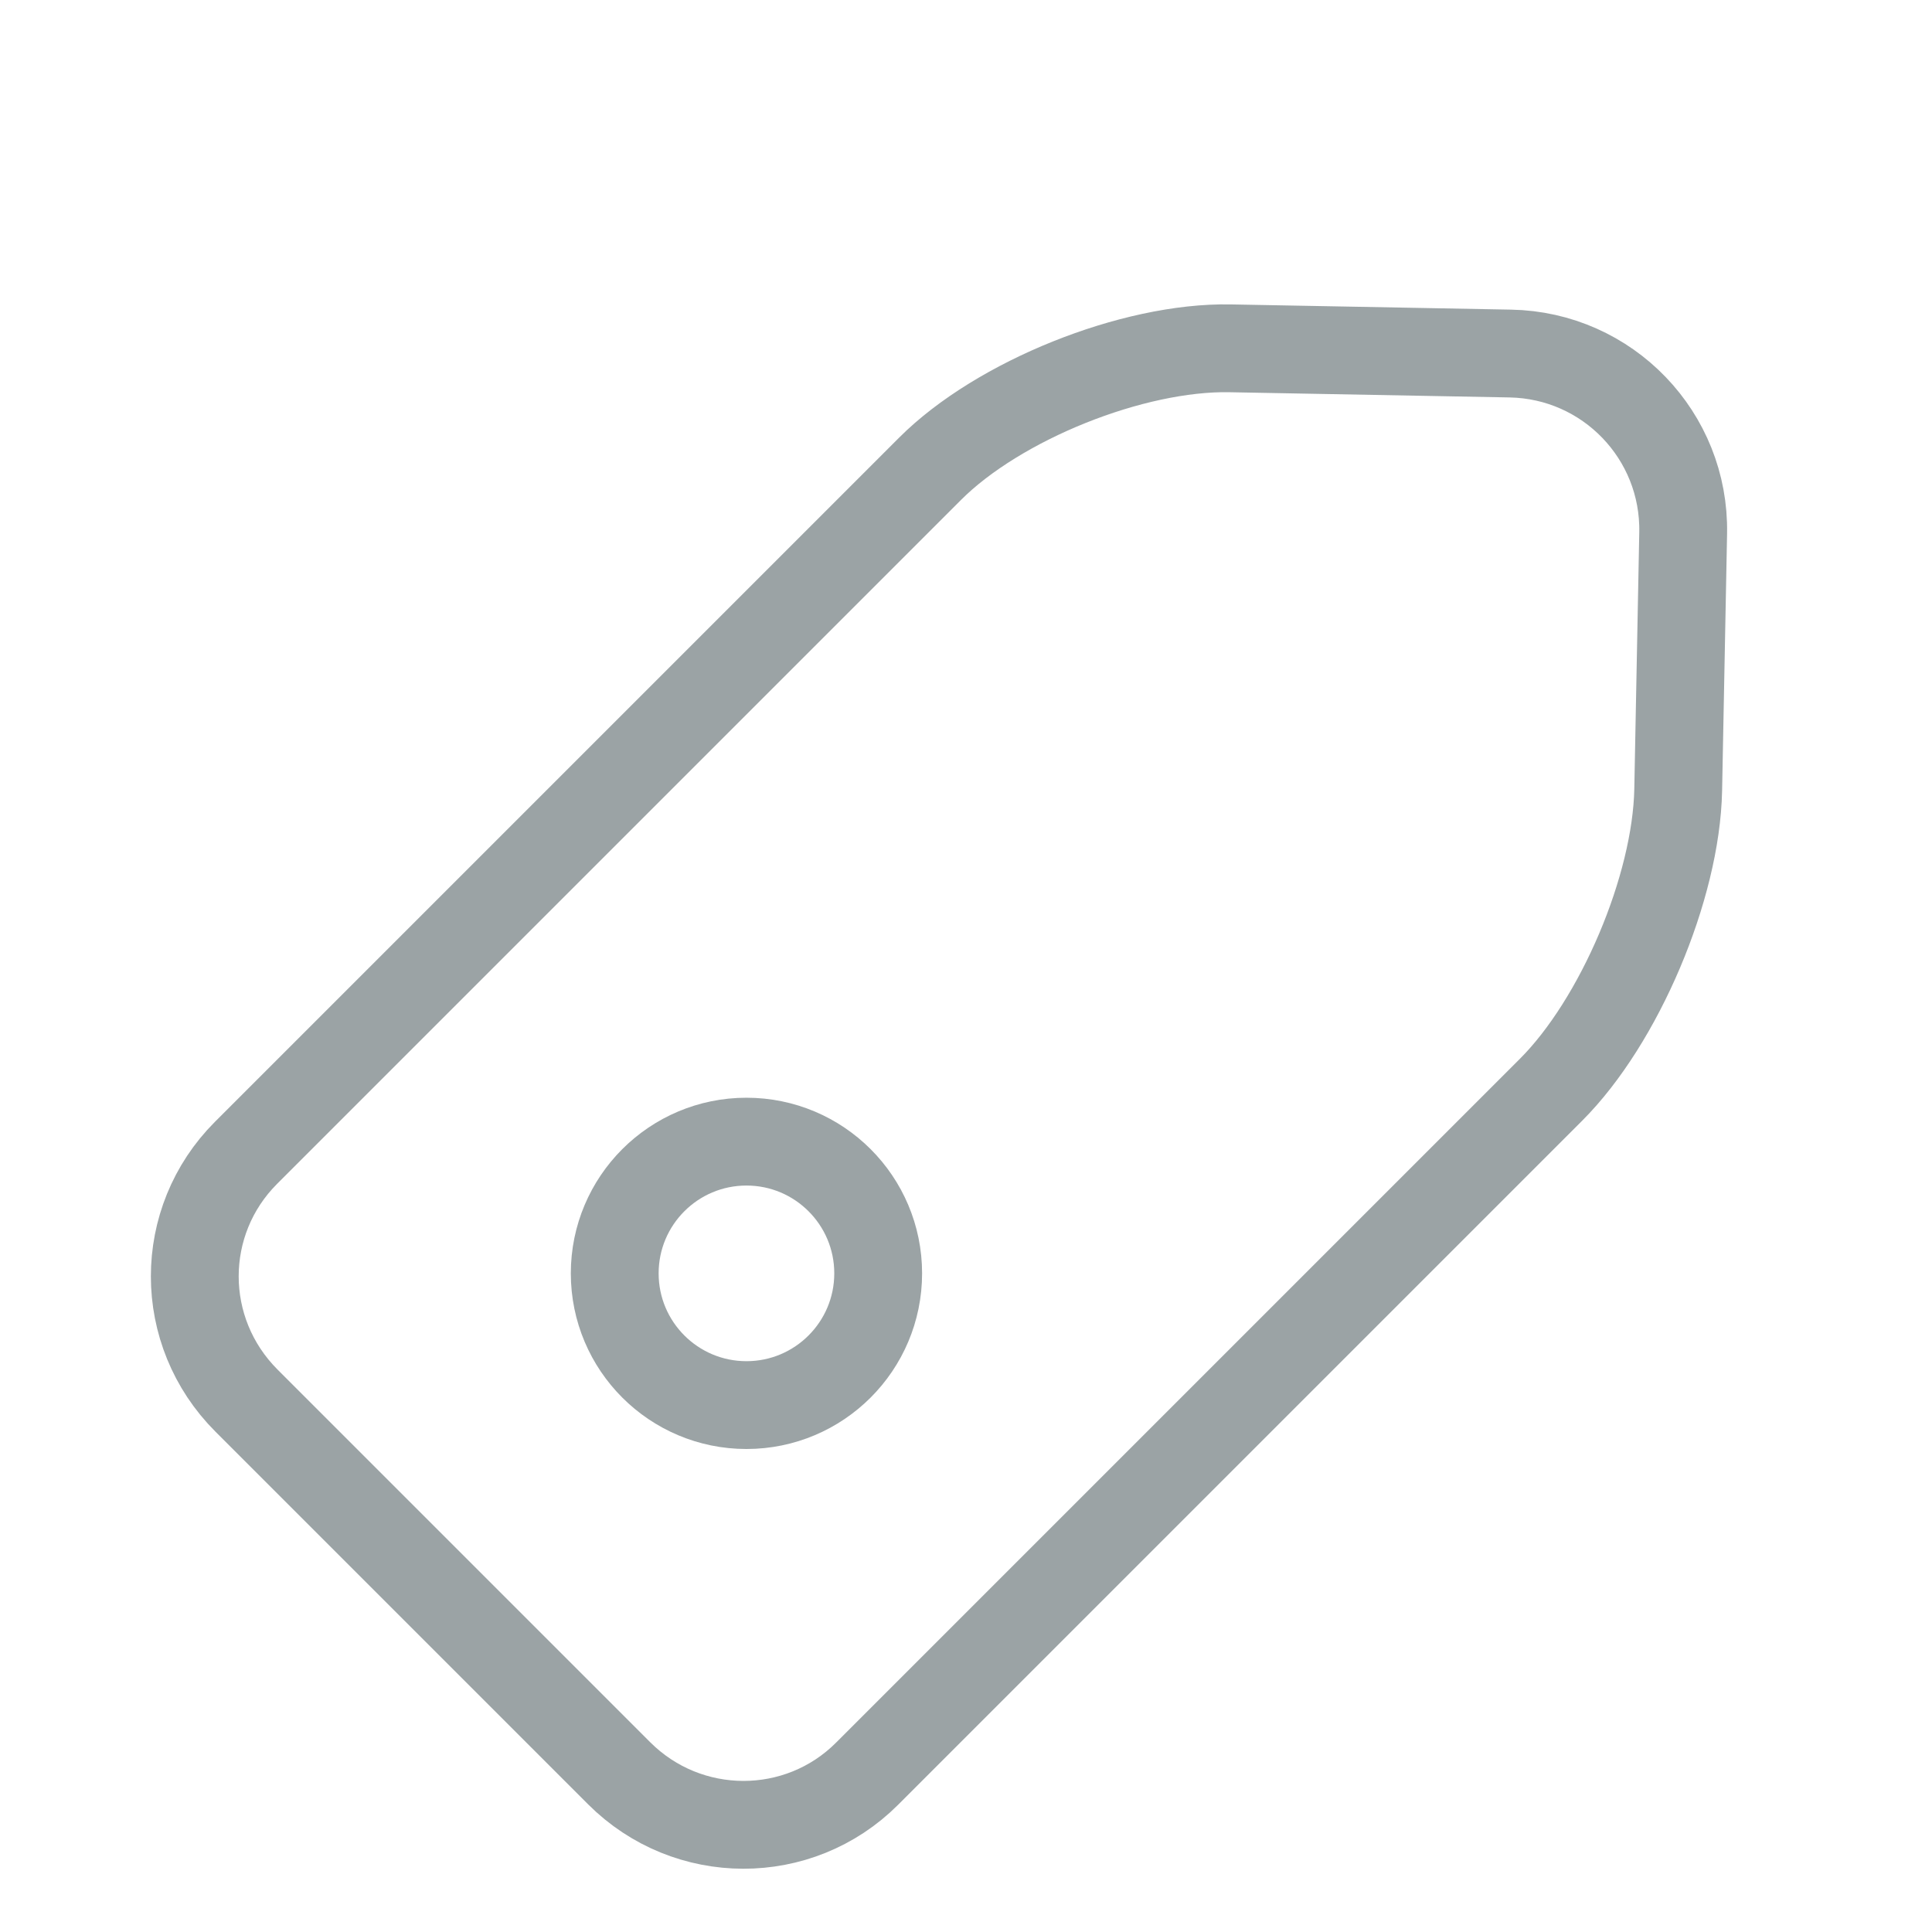
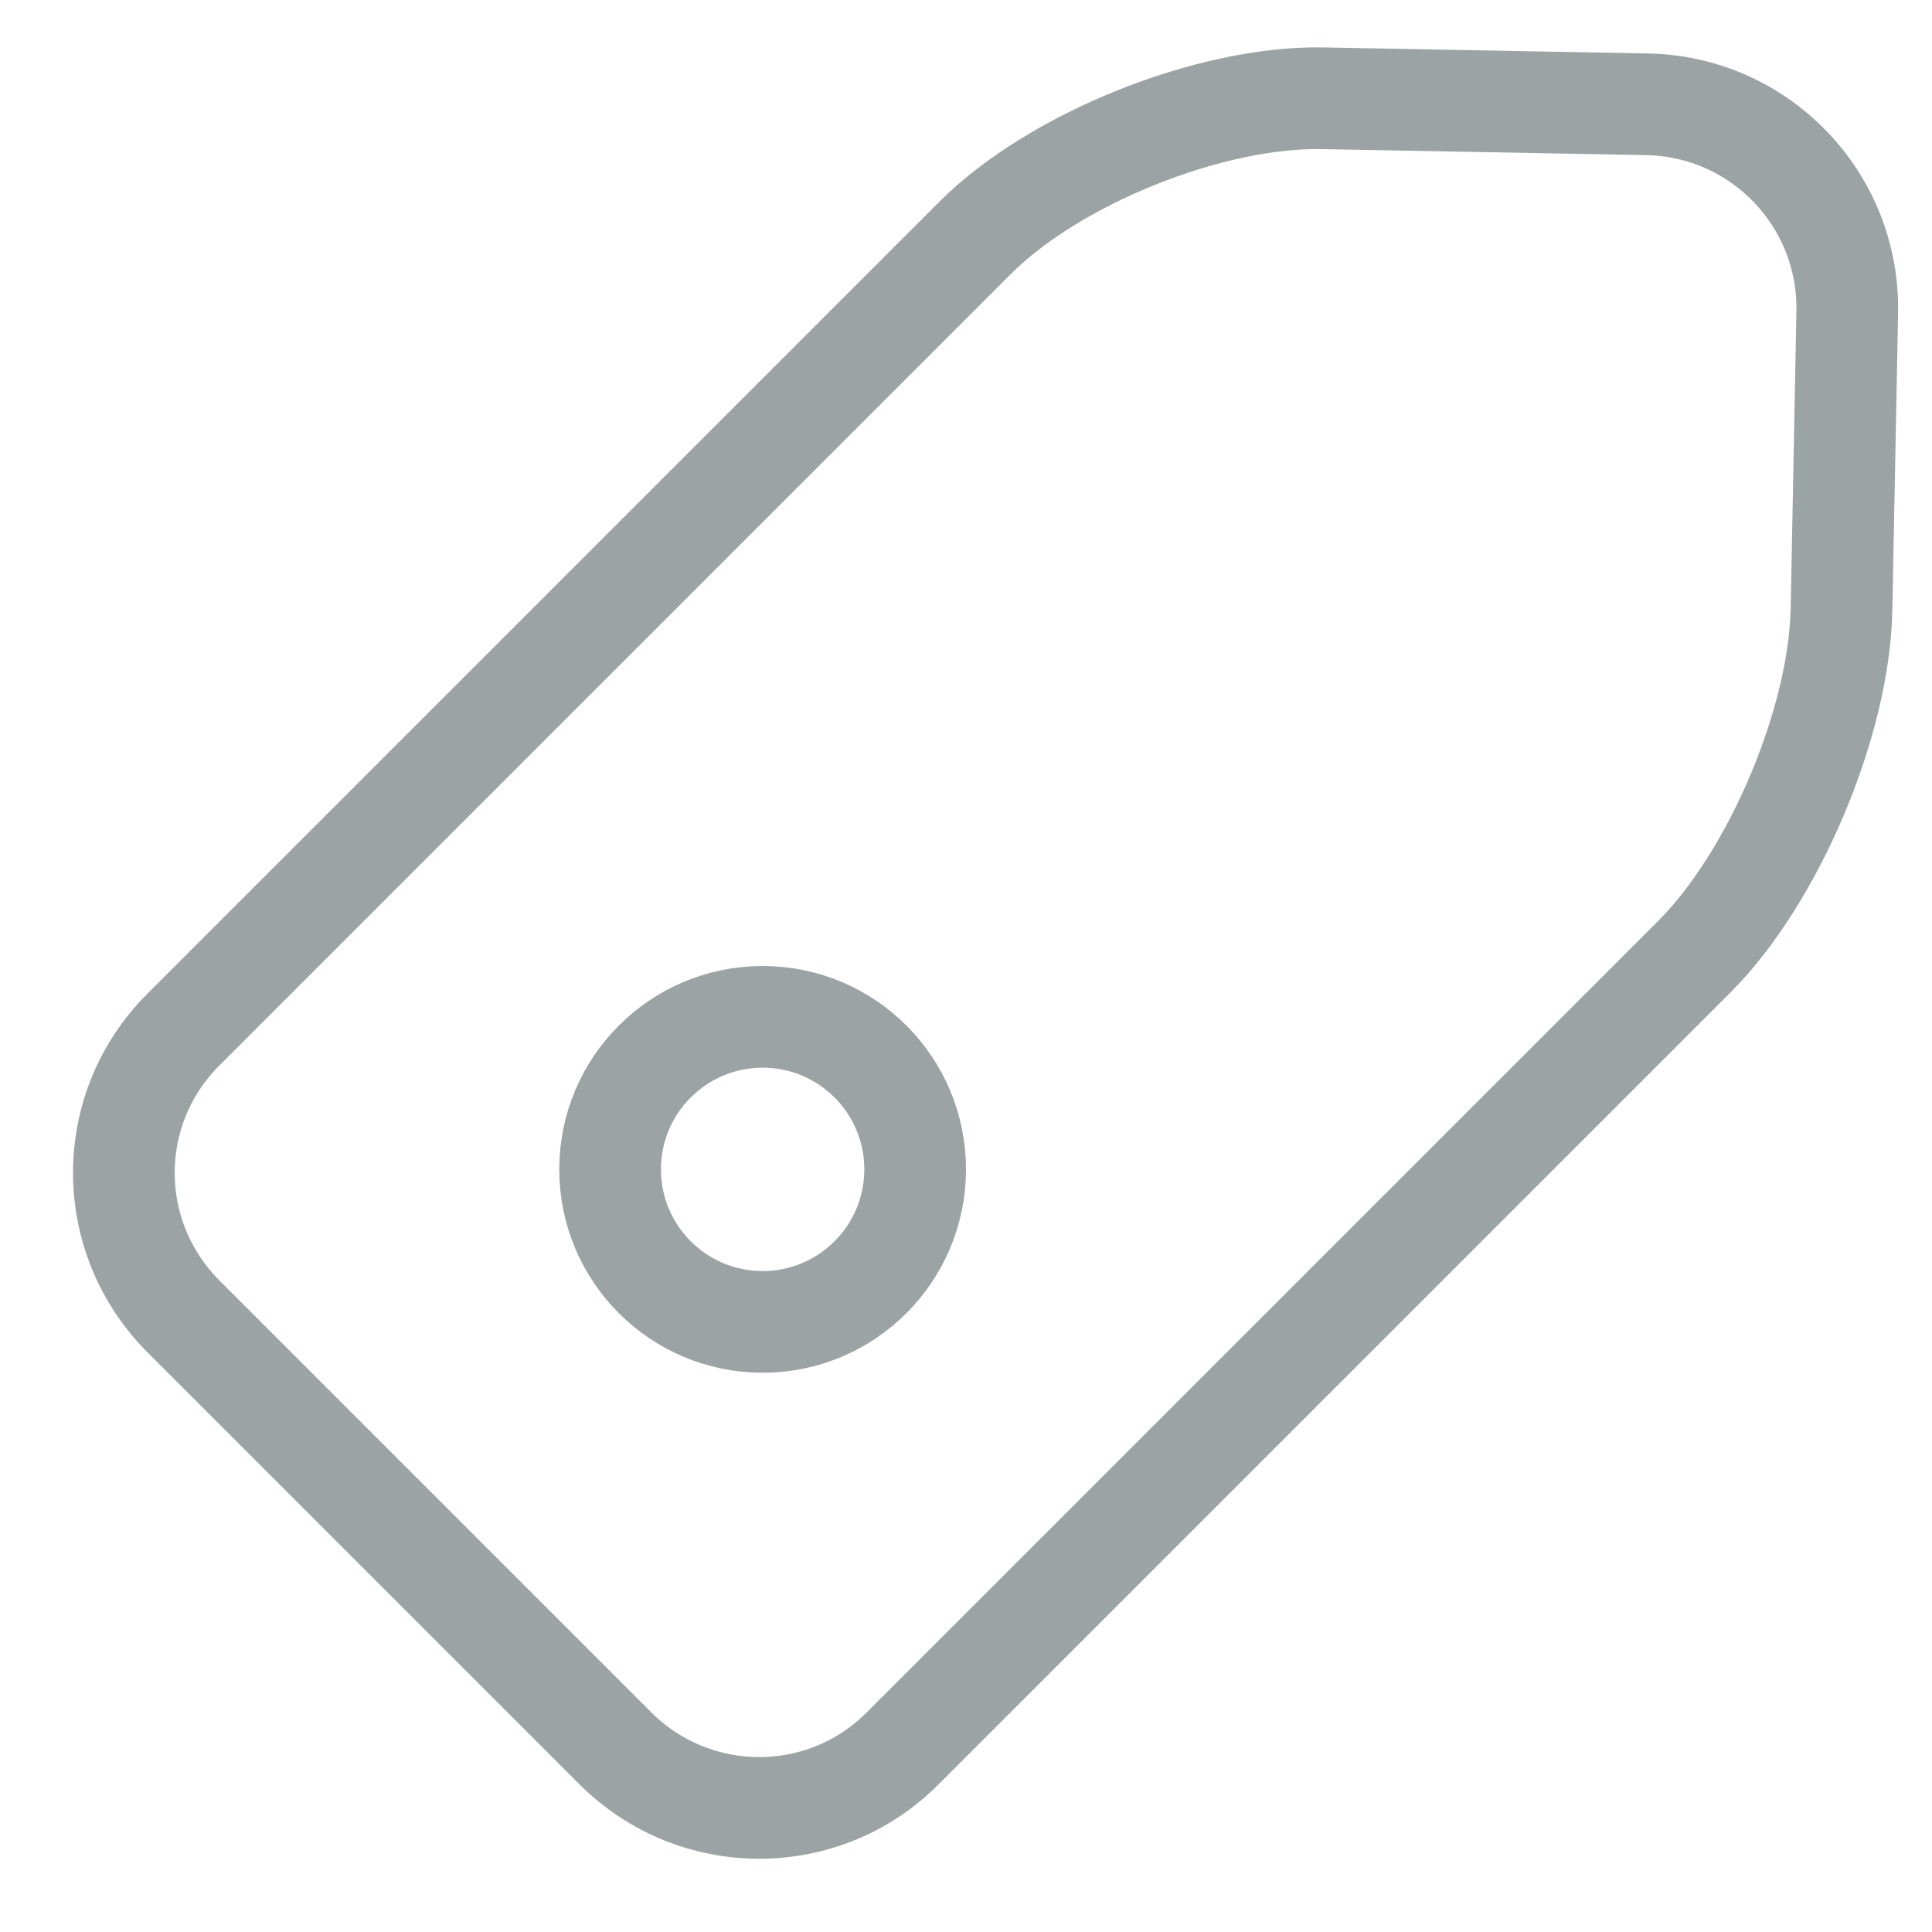
- <svg xmlns="http://www.w3.org/2000/svg" width="22px" height="22px" viewBox="0 0 22 22" version="1.1">
+ <svg xmlns="http://www.w3.org/2000/svg" width="19px" height="19px" viewBox="0 0 19 19" version="1.1">
  <description>Created with Sketch.</description>
  <defs />
  <g id="Page-1" stroke="none" stroke-width="1" fill="none" fill-rule="evenodd">
-     <g id="icon-tag" transform="translate(1, 0)" stroke="#9BA3A5">
-       <path d="M12.581,2.446 C11.812,1.647 10.543,1.623 9.744,2.393 L7.446,4.607 C6.647,5.376 6,6.893 6,7.992 L6,19.008 C6,20.108 6.887,21 8,21 L14,21 C15.105,21 16,20.107 16,19.008 L16,7.992 C16,6.892 15.381,5.357 14.609,4.554 L12.581,2.446 Z" id="tag" stroke-linecap="round" stroke-linejoin="round" transform="translate(11, 11) rotate(45) translate(-11, -11) " />
-       <circle id="hole" cx="7.5" cy="14.5" r="1.5" />
+     <g id="icon-tag" transform="translate(1, -2)" stroke="#9BA3A5">
+       <g id="Page-1">
+         <g id="icon-tag">
+           <path d="M11.347,1.349 C10.578,0.551 9.309,0.526 8.51,1.296 L6.212,3.51 C5.413,4.279 4.766,5.796 4.766,6.895 L4.766,17.911 C4.766,19.011 5.653,19.903 6.766,19.903 L12.766,19.903 C13.871,19.903 14.766,19.01 14.766,17.911 L14.766,6.895 C14.766,5.795 14.147,4.26 13.375,3.457 L11.347,1.349 L11.347,1.349 Z" id="tag" transform="translate(9.765948, 10.23405) rotate(45) translate(-9.765948, -10.23405) " />
+           <circle id="hole" cx="6.5" cy="13.5" r="1.5" />
+         </g>
+       </g>
    </g>
  </g>
</svg>
